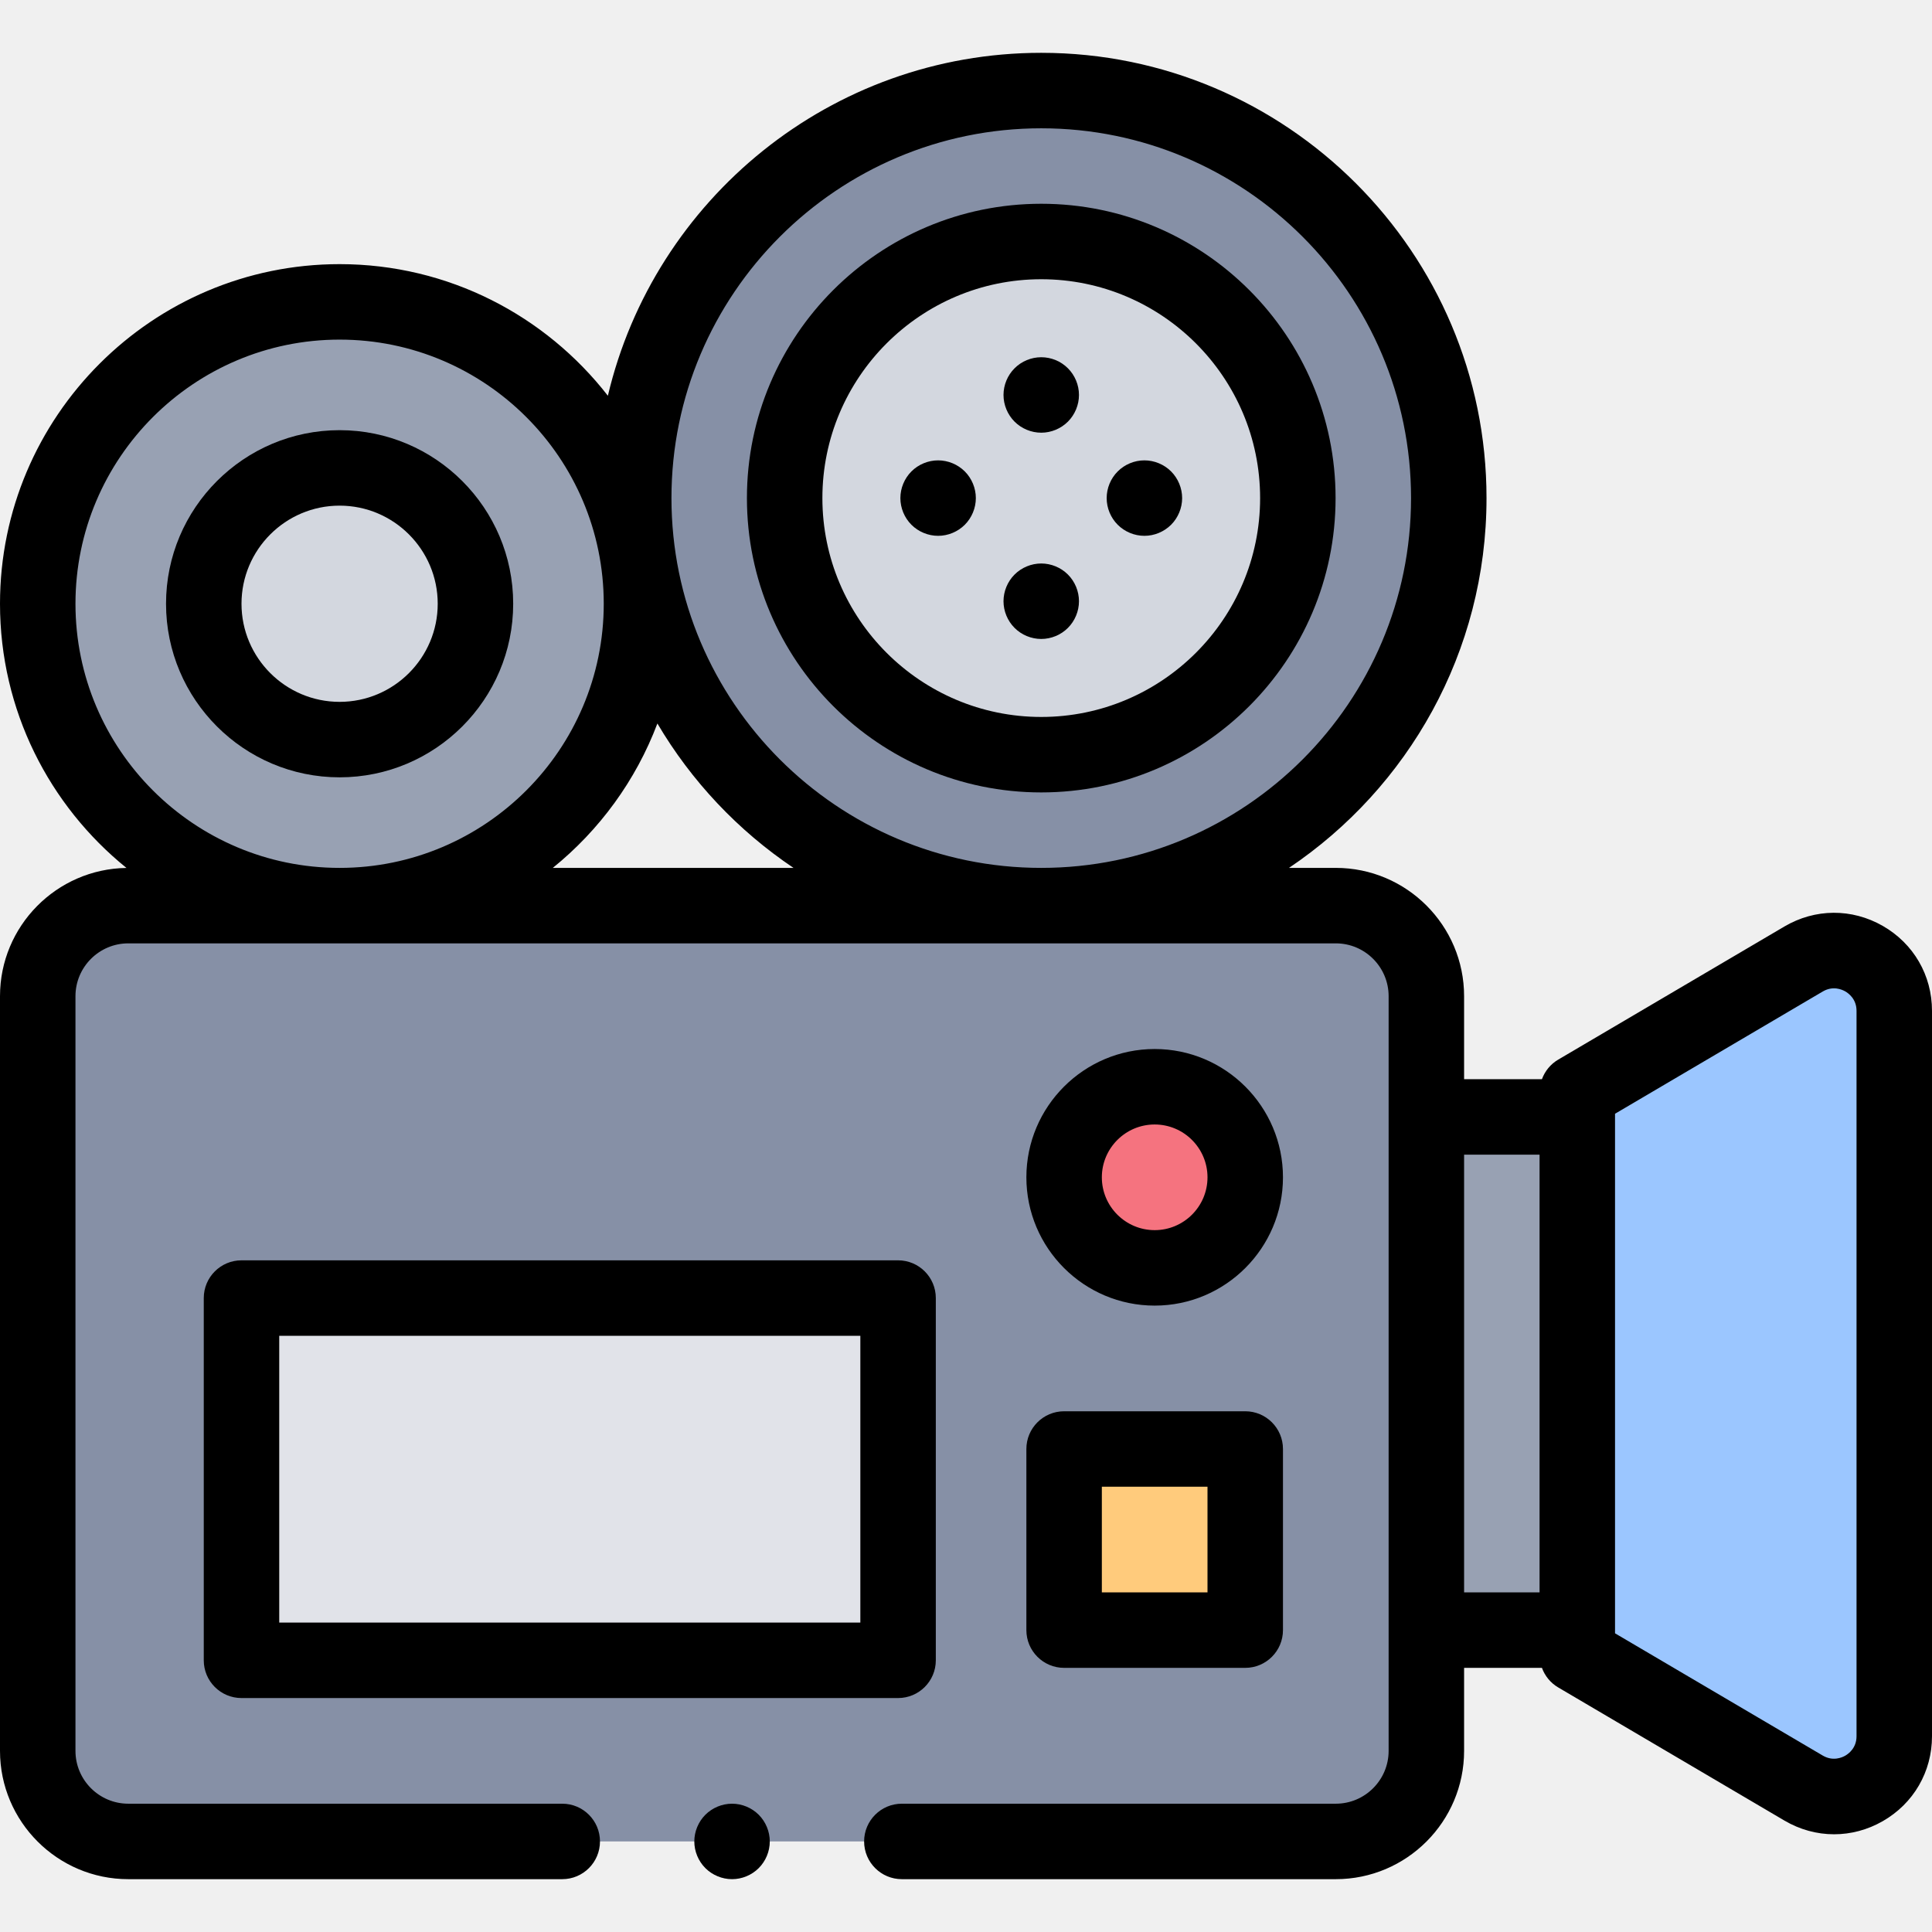
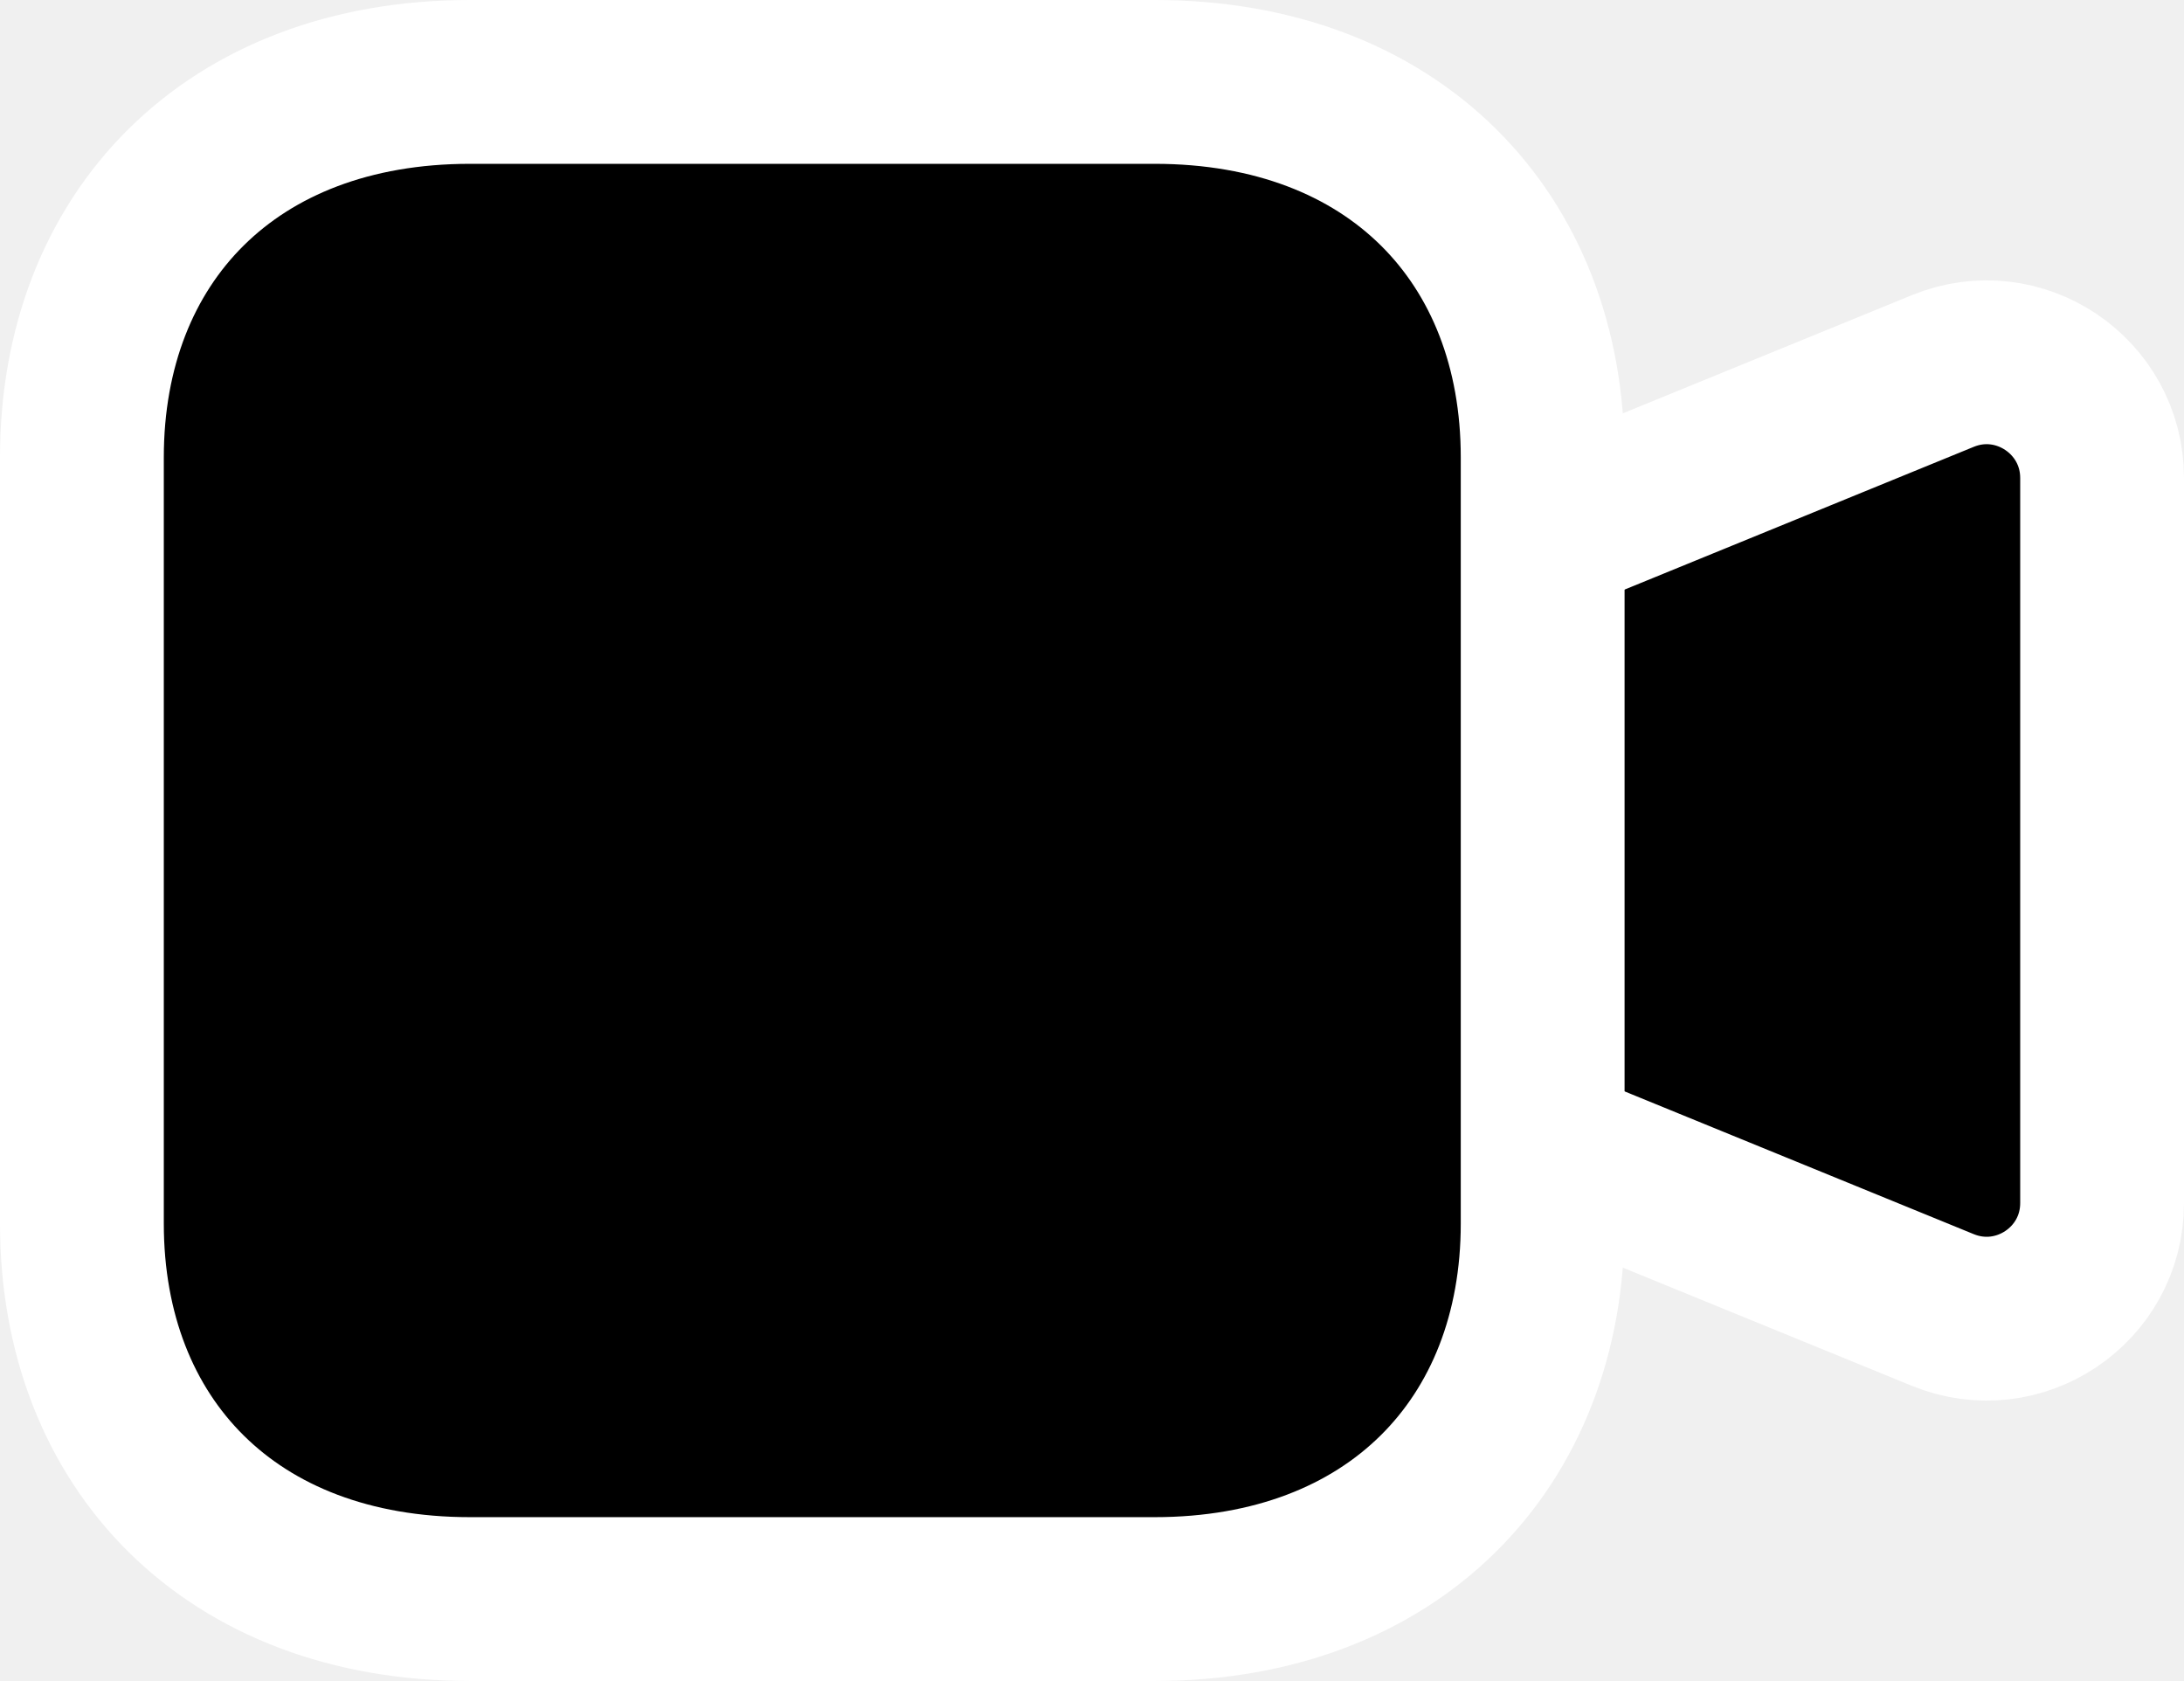
- <svg xmlns="http://www.w3.org/2000/svg" id="Layer_1" enable-background="new 0 0 512 512" height="512" viewBox="0 0 512 512" width="512">
-   <g id="XMLID_1400_">
-     <path id="XMLID_1700_" d="m418 289.437 59.967-35.293c10.63-6.256 24.033 1.408 24.033 13.742v192.227c0 12.334-13.404 19.998-24.033 13.742l-59.967-35.292z" fill="#9bc6ff" />
-     <path id="XMLID_1699_" d="m378 296h40v136h-40z" fill="#98a1b3" transform="matrix(-1 0 0 -1 796 728)" />
-     <path id="XMLID_1698_" d="m34 240h320c13.255 0 24 10.745 24 24v200c0 13.255-10.745 24-24 24h-320c-13.255 0-24-10.745-24-24v-200c0-13.255 10.745-24 24-24z" fill="#8690a6" />
-     <circle id="XMLID_1697_" cx="306" cy="312" fill="#f5737f" r="24" />
-     <g id="XMLID_759_">
-       <circle id="XMLID_1696_" cx="90" cy="160" fill="#98a1b3" r="80" />
-       <g id="XMLID_1203_">
-         <circle id="XMLID_1188_" cx="275.943" cy="132" fill="#8690a6" r="108" />
-         <circle id="XMLID_1695_" cx="275.943" cy="132" fill="#d3d7df" r="68" />
-       </g>
-       <circle id="XMLID_757_" cx="90" cy="160" fill="#d3d7df" r="36" />
-     </g>
-     <path id="XMLID_1308_" d="m64 344h174v96h-174z" fill="#e1e3e9" />
-     <path id="XMLID_1341_" d="m282 384h48v48h-48z" fill="#ffcb7c" />
-     <g id="XMLID_190_">
-       <path id="XMLID_217_" d="m498.934 245.363c-8.184-4.679-17.916-4.618-26.039.163l-59.967 35.292c-2.024 1.192-3.515 3.041-4.3 5.181h-20.628v-22c0-18.748-15.252-34-34-34h-12.402c31.545-21.203 52.344-57.217 52.344-98 0-65.065-52.935-118-118-118-55.734 0-102.563 38.842-114.849 90.878-16.48-21.206-42.218-34.877-71.093-34.877-49.626 0-90 40.374-90 90 0 28.252 13.089 53.5 33.517 70.012-18.526.261-33.517 15.403-33.517 33.988v200c0 18.748 15.252 34 34 34h115c5.522 0 10-4.477 10-10s-4.478-10-10-10h-115c-7.72 0-14-6.28-14-14v-200c0-7.72 6.28-14 14-14h320c7.72 0 14 6.28 14 14v200c0 7.72-6.28 14-14 14h-115c-5.522 0-10 4.477-10 10s4.478 10 10 10h115c18.748 0 34-15.252 34-34v-22h20.628c.785 2.14 2.275 3.99 4.3 5.181l59.967 35.292c4.109 2.418 8.632 3.629 13.156 3.629 4.419 0 8.84-1.154 12.883-3.466 8.182-4.679 13.066-13.099 13.066-22.523v-192.226c0-9.425-4.885-17.845-13.066-22.524zm-222.992-211.363c54.037 0 98 43.962 98 98s-43.963 98-98 98-98-43.962-98-98 43.963-98 98-98zm-255.942 126c0-38.598 31.402-70 70-70s70 31.402 70 70-31.402 70-70 70-70-31.402-70-70zm126.499 70c12.347-9.985 22.008-23.162 27.718-38.266 9.014 15.293 21.373 28.388 36.069 38.266zm241.501 76h20v116h-20zm104 154.113c0 3.113-2.094 4.646-2.994 5.161-.901.515-3.284 1.542-5.967-.037l-55.039-32.392v-.845-136-.845l55.039-32.392c2.682-1.577 5.067-.552 5.967-.037s2.994 2.048 2.994 5.161z" />
-       <path id="XMLID_1198_" d="m306 346c18.748 0 34-15.252 34-34s-15.252-34-34-34-34 15.252-34 34 15.252 34 34 34zm0-48c7.72 0 14 6.28 14 14s-6.28 14-14 14-14-6.28-14-14 6.28-14 14-14z" />
-       <path id="XMLID_1201_" d="m194 478c-2.63 0-5.21 1.07-7.07 2.93s-2.93 4.44-2.93 7.07 1.069 5.21 2.93 7.07 4.44 2.93 7.07 2.93 5.21-1.07 7.069-2.93c1.86-1.86 2.931-4.43 2.931-7.07 0-2.63-1.07-5.21-2.931-7.07-1.859-1.86-4.439-2.93-7.069-2.93z" />
-       <path id="XMLID_1508_" d="m275.942 210c43.01 0 78-34.991 78-78s-34.99-78-78-78-78 34.991-78 78 34.991 78 78 78zm0-136c31.981 0 58 26.019 58 58s-26.019 58-58 58-58-26.019-58-58 26.019-58 58-58z" />
-       <path id="XMLID_1509_" d="m275.939 114.67c2.63 0 5.21-1.07 7.07-2.93s2.93-4.44 2.93-7.07c0-2.64-1.069-5.21-2.93-7.07-1.86-1.87-4.43-2.93-7.07-2.93-2.63 0-5.21 1.06-7.069 2.93-1.86 1.85-2.931 4.43-2.931 7.07 0 2.63 1.07 5.21 2.931 7.07 1.859 1.86 4.44 2.93 7.069 2.93z" />
-       <path id="XMLID_1511_" d="m275.939 169.33c2.63 0 5.21-1.06 7.07-2.93 1.86-1.86 2.93-4.44 2.93-7.07s-1.069-5.21-2.93-7.07-4.43-2.93-7.07-2.93c-2.63 0-5.21 1.07-7.069 2.93-1.86 1.86-2.931 4.44-2.931 7.07 0 2.64 1.07 5.21 2.931 7.07 1.859 1.87 4.44 2.93 7.069 2.93z" />
-       <path id="XMLID_1513_" d="m303.279 142c2.631 0 5.2-1.07 7.07-2.93 1.86-1.86 2.93-4.44 2.93-7.07s-1.069-5.21-2.93-7.07c-1.859-1.86-4.439-2.93-7.07-2.93-2.64 0-5.21 1.07-7.069 2.93-1.87 1.86-2.931 4.44-2.931 7.07s1.061 5.21 2.931 7.07c1.859 1.86 4.43 2.93 7.069 2.93z" />
-       <path id="XMLID_1514_" d="m248.609 142c2.631 0 5.21-1.07 7.07-2.93s2.93-4.44 2.93-7.07-1.069-5.21-2.93-7.07c-1.86-1.86-4.439-2.93-7.07-2.93-2.63 0-5.21 1.07-7.069 2.93-1.86 1.86-2.931 4.44-2.931 7.07s1.07 5.21 2.931 7.07c1.859 1.86 4.439 2.93 7.069 2.93z" />
-       <path id="XMLID_1517_" d="m90 206c25.364 0 46-20.636 46-46s-20.636-46-46-46-46 20.636-46 46 20.636 46 46 46zm0-72c14.337 0 26 11.664 26 26s-11.663 26-26 26-26-11.664-26-26 11.663-26 26-26z" />
-       <path id="XMLID_1993_" d="m248 440v-96c0-5.523-4.478-10-10-10h-174c-5.522 0-10 4.477-10 10v96c0 5.523 4.478 10 10 10h174c5.522 0 10-4.477 10-10zm-20-10h-154v-76h154z" />
-       <path id="XMLID_1996_" d="m272 432c0 5.523 4.478 10 10 10h48c5.522 0 10-4.477 10-10v-48c0-5.523-4.478-10-10-10h-48c-5.522 0-10 4.477-10 10zm20-38h28v28h-28z" />
-     </g>
-   </g>
+ <svg xmlns="http://www.w3.org/2000/svg" width="33.332" height="25.652" viewBox="0 0 33.332 25.652" fill="none" version="1.1" id="svg6">
+   <defs id="defs10" />
+   <path d="m 23.544,17.494 6.108,2.497 c 1.16,0.473 2.43,-0.378 2.43,-1.632 v -11.065 c 0,-1.253 -1.27,-2.107 -2.43,-1.633 l -6.108,2.497" stroke="#ffffff" stroke-width="2.5" stroke-linecap="round" stroke-linejoin="round" id="path2" style="fill:#000000" />
+   <path fill-rule="evenodd" clip-rule="evenodd" d="m 7.173,24.402 h 10.448 c 3.64,0 5.923,-2.372 5.923,-5.73 V 6.98 C 23.545,3.622 21.272,1.25 17.622,1.25 H 7.173 C 3.522,1.25 1.25,3.622 1.25,6.98 v 11.692 c 0,3.358 2.272,5.73 5.923,5.73 z" stroke="#ffffff" stroke-width="2.5" stroke-linecap="round" stroke-linejoin="round" id="path4" style="fill:#000000" />
</svg>
